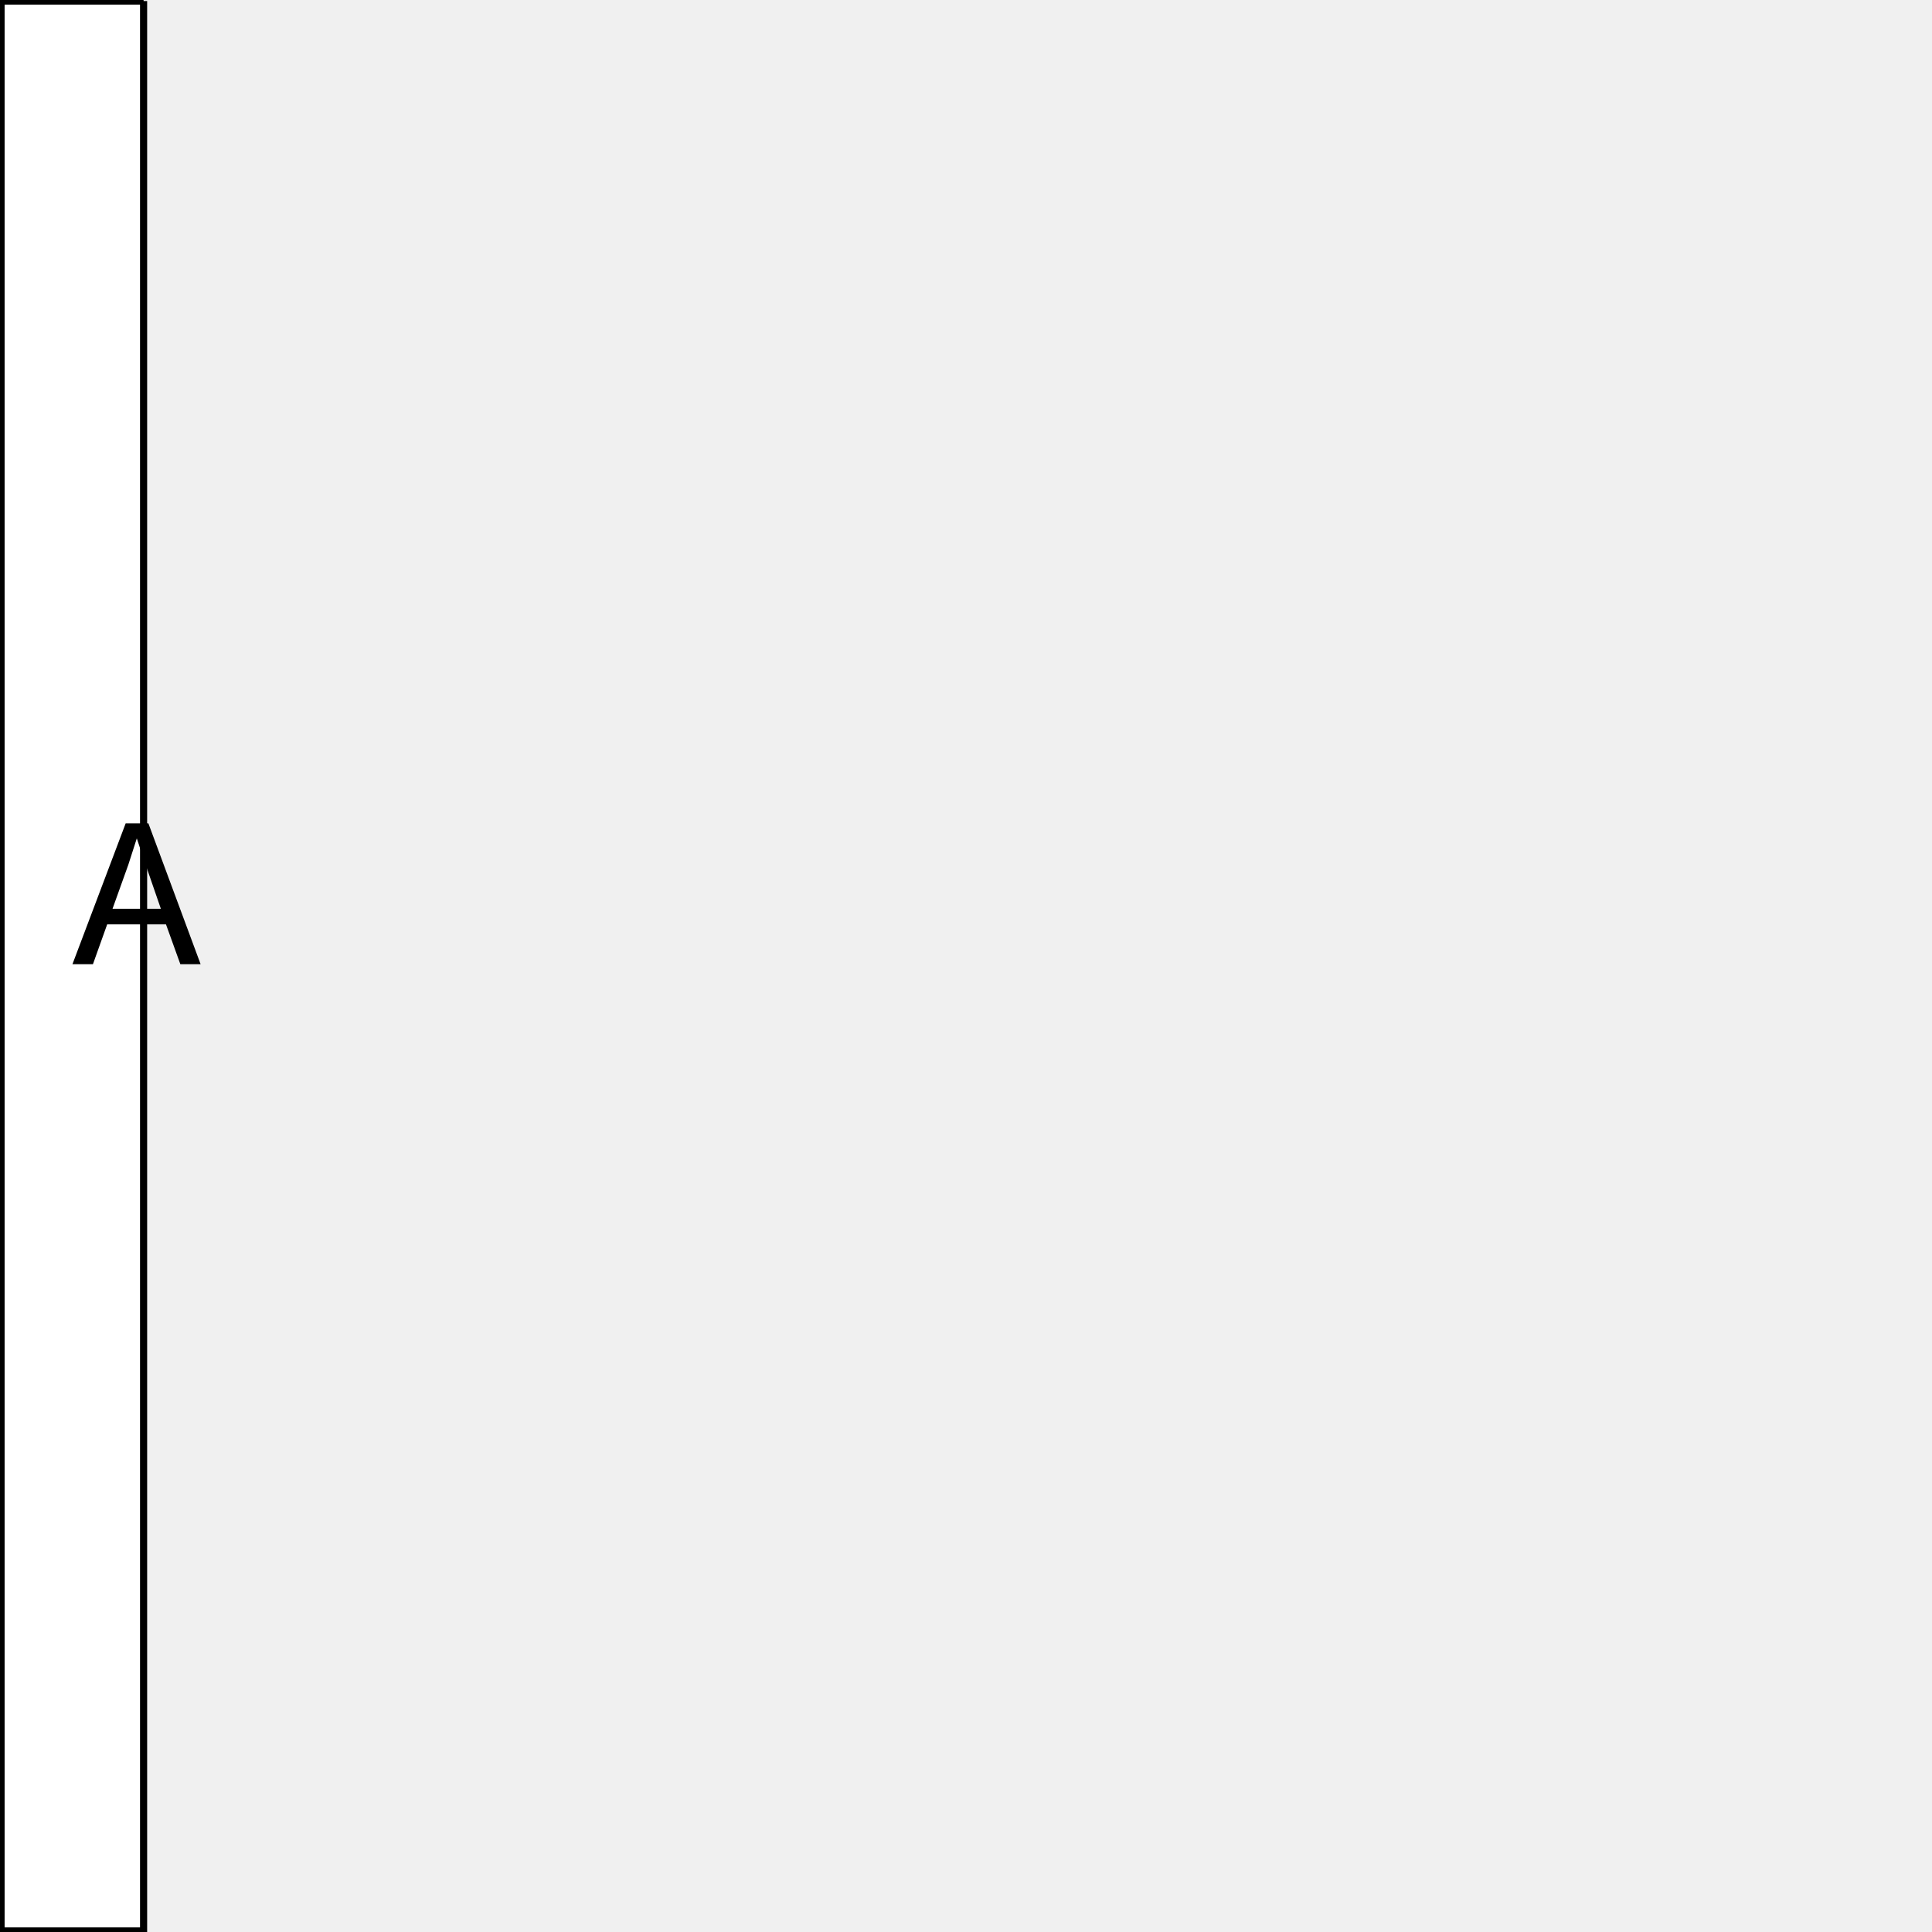
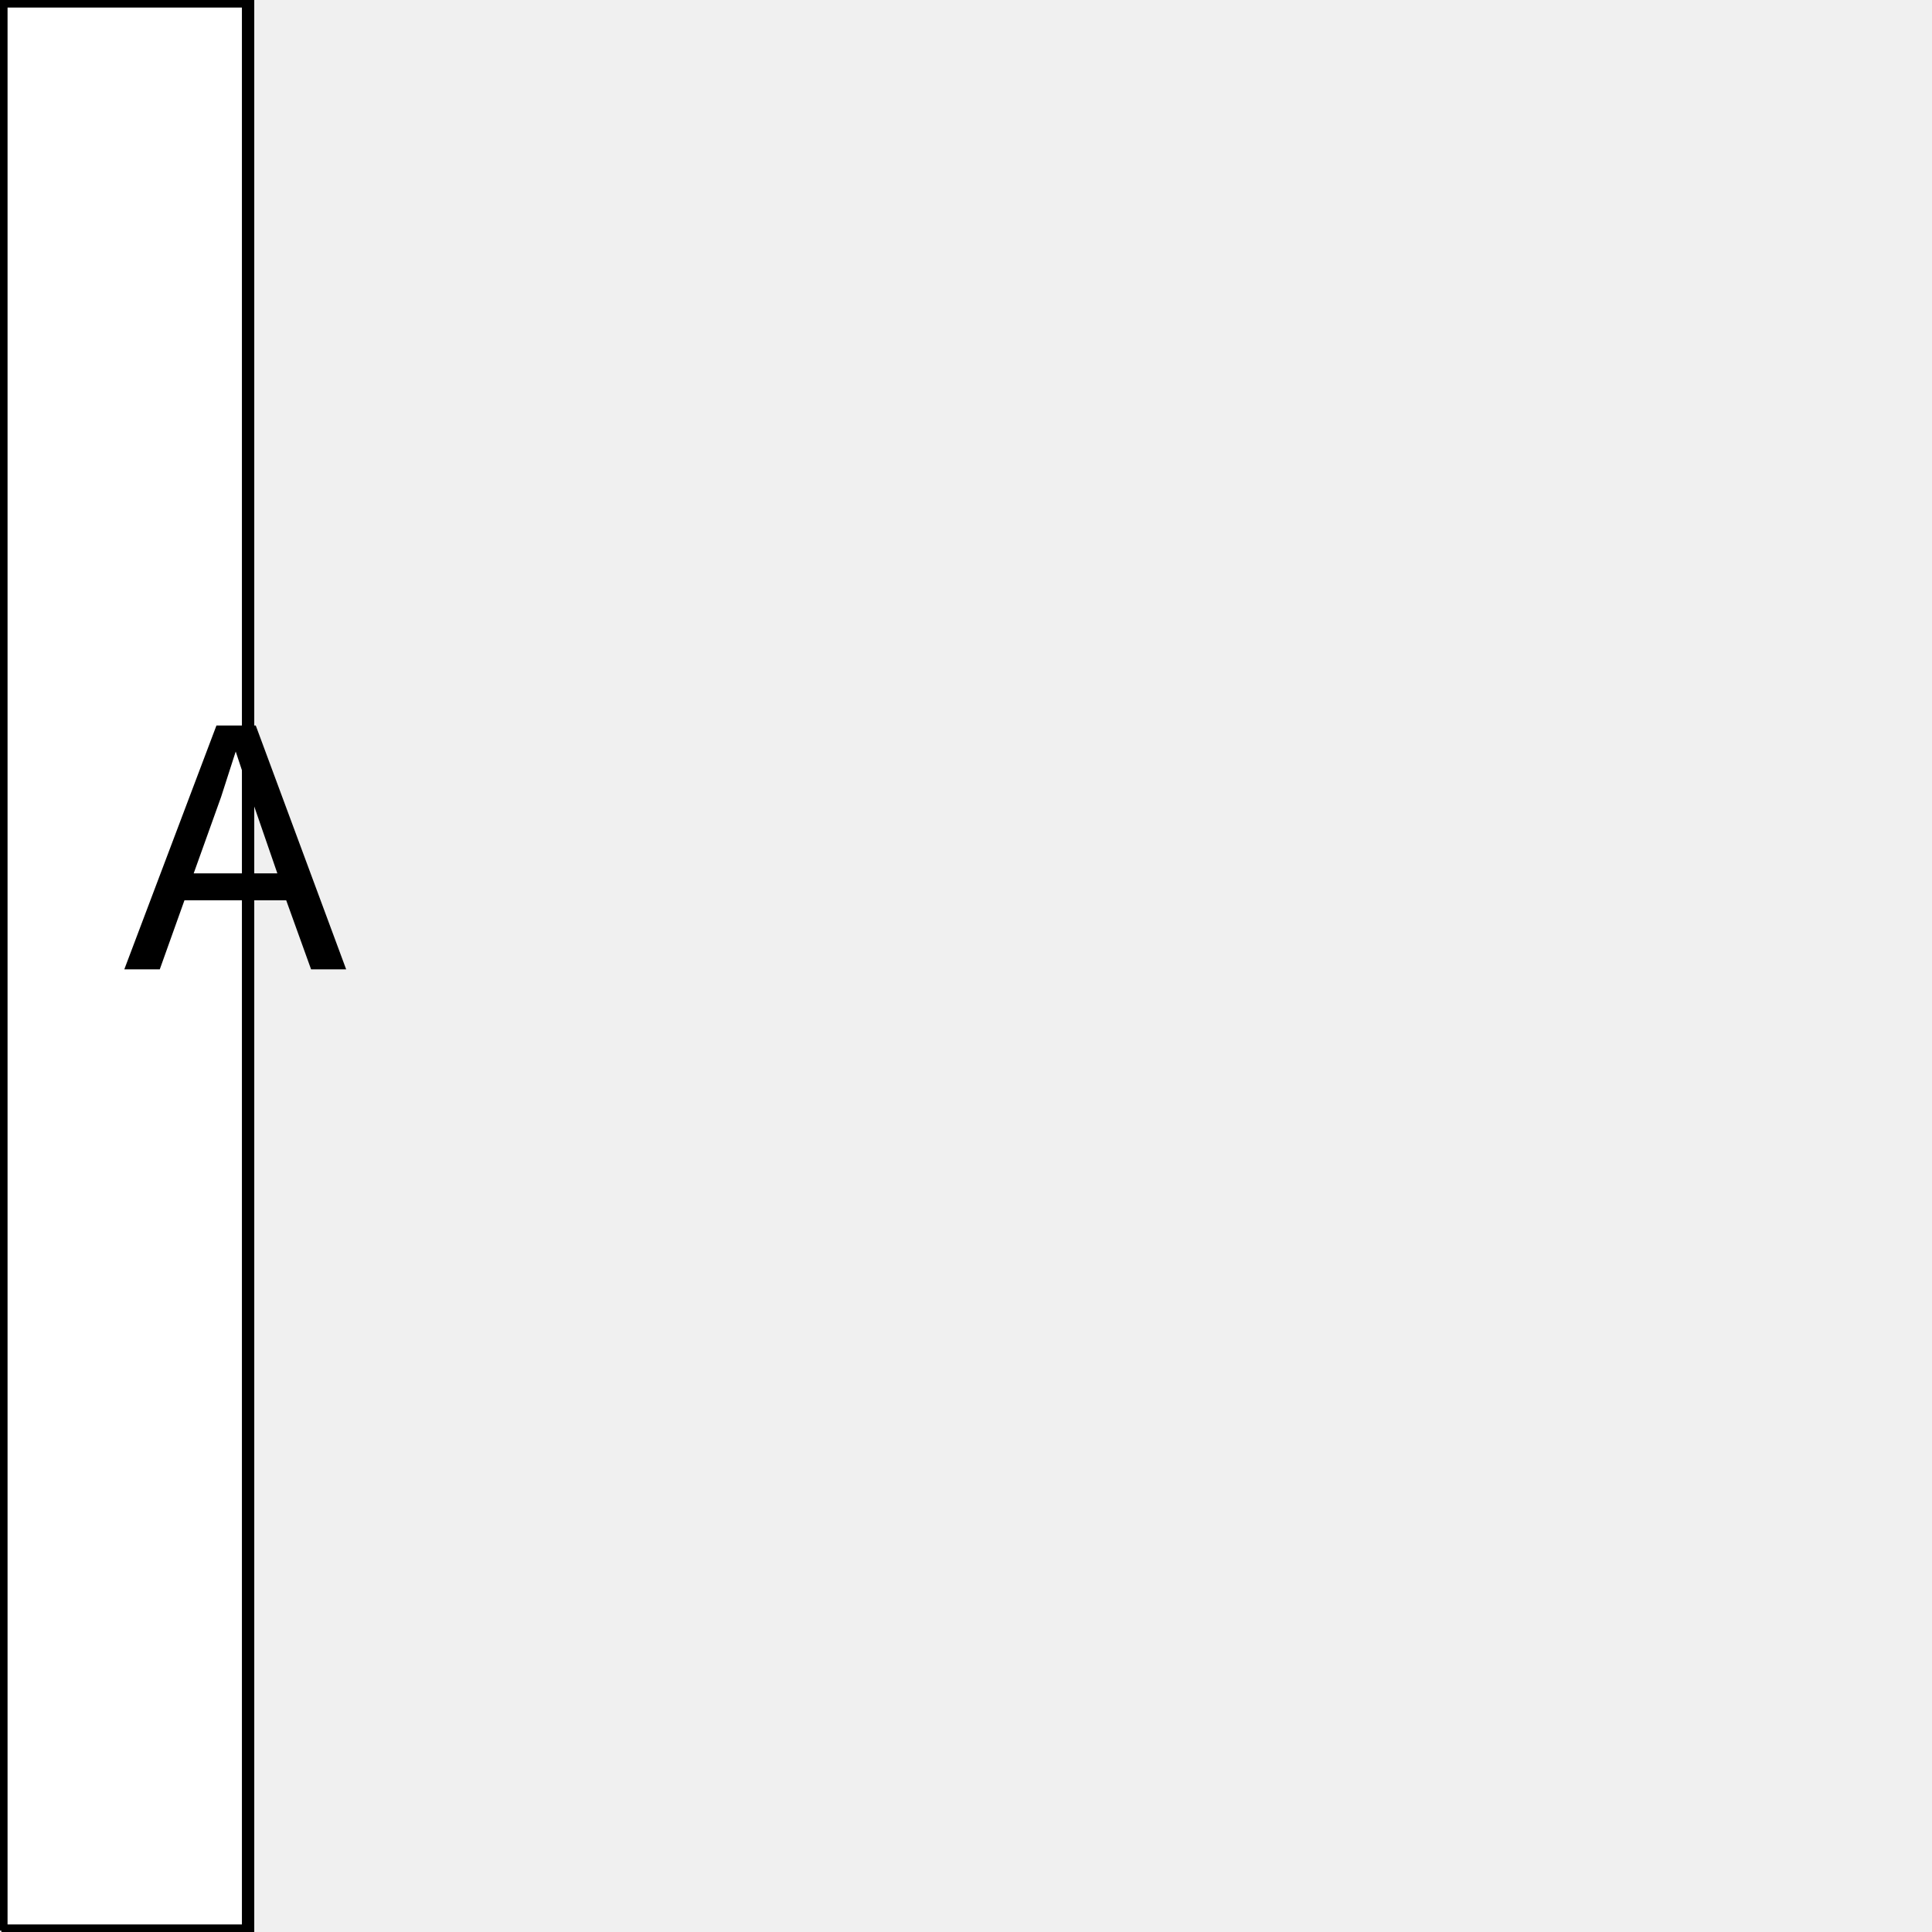
- <svg xmlns="http://www.w3.org/2000/svg" viewBox="0 0 271.077 271.077" width="271.077mm" height="271.077mm">
+ <svg xmlns="http://www.w3.org/2000/svg" viewBox="0 0 156.625 156.625" width="156.625mm" height="156.625mm">
  <defs>
    <style>.seam{stroke: #000; stroke-width:1px; fill:white} .sewinguide{stroke-width:1px;}</style>
  </defs>
  <g>
-     <path class="seam" d="M 20.147,0.147 18.897,0.147 17.647,0.147 16.397,0.147 15.147,0.147 13.897,0.147 12.647,0.147 11.397,0.147 10.147,0.147 8.897,0.147 7.647,0.147 6.397,0.147 5.147,0.147 3.897,0.147 2.647,0.147 1.397,0.147 0.147,0.147 0.147,1.205 0.147,2.263 0.147,3.32 0.147,4.378 0.147,5.436 0.147,6.494 0.147,7.551 0.147,8.609 0.147,9.667 0.147,10.725 0.147,11.782 0.147,12.84 0.147,13.898 0.147,14.956 0.147,16.013 0.147,17.071 0.147,18.129 0.147,19.187 0.147,20.244 0.147,21.302 0.147,22.36 0.147,23.418 0.147,24.475 0.147,25.533 0.147,26.591 0.147,27.649 0.147,28.706 0.147,29.764 0.147,30.822 0.147,31.88 0.147,32.937 0.147,33.995 0.147,35.053 0.147,36.111 0.147,37.168 0.147,38.226 0.147,39.284 0.147,40.341 0.147,41.399 0.147,42.457 0.147,43.515 0.147,44.572 0.147,45.63 0.147,46.688 0.147,47.746 0.147,48.803 0.147,49.861 0.147,50.919 0.147,51.977 0.147,53.034 0.147,54.092 0.147,55.15 0.147,56.208 0.147,57.265 0.147,58.323 0.147,59.381 0.147,60.439 0.147,61.496 0.147,62.554 0.147,63.612 0.147,64.67 0.147,65.727 0.147,66.785 0.147,67.843 0.147,68.901 0.147,69.958 0.147,71.016 0.147,72.074 0.147,73.132 0.147,74.189 0.147,75.247 0.147,76.305 0.147,77.363 0.147,78.42 0.147,79.478 0.147,80.536 0.147,81.594 0.147,82.651 0.147,83.709 0.147,84.767 0.147,85.825 0.147,86.882 0.147,87.94 0.147,88.998 0.147,90.055 0.147,91.113 0.147,92.171 0.147,93.229 0.147,94.286 0.147,95.344 0.147,96.402 0.147,97.46 0.147,98.517 0.147,99.575 0.147,100.633 0.147,101.691 0.147,102.748 0.147,103.806 0.147,104.864 0.147,105.922 0.147,106.979 0.147,108.037 0.147,109.095 0.147,110.153 0.147,111.21 0.147,112.268 0.147,113.326 0.147,114.384 0.147,115.441 0.147,116.499 0.147,117.557 0.147,118.615 0.147,119.672 0.147,120.73 0.147,121.788 0.147,122.846 0.147,123.903 0.147,124.961 0.147,126.019 0.147,127.077 0.147,128.134 0.147,129.192 0.147,130.25 0.147,131.308 0.147,132.365 0.147,133.423 0.147,134.481 0.147,135.539 0.147,136.596 0.147,137.654 0.147,138.712 0.147,139.769 0.147,140.827 0.147,141.885 0.147,142.943 0.147,144 0.147,145.058 0.147,146.116 0.147,147.174 0.147,148.231 0.147,149.289 0.147,150.347 0.147,151.405 0.147,152.462 0.147,153.52 0.147,154.578 0.147,155.636 0.147,156.693 0.147,157.751 0.147,158.809 0.147,159.867 0.147,160.924 0.147,161.982 0.147,163.04 0.147,164.098 0.147,165.155 0.147,166.213 0.147,167.271 0.147,168.329 0.147,169.386 0.147,170.444 0.147,171.502 0.147,172.56 0.147,173.617 0.147,174.675 0.147,175.733 0.147,176.791 0.147,177.848 0.147,178.906 0.147,179.964 0.147,181.022 0.147,182.079 0.147,183.137 0.147,184.195 0.147,185.252 0.147,186.31 0.147,187.368 0.147,188.426 0.147,189.483 0.147,190.541 0.147,191.599 0.147,192.657 0.147,193.714 0.147,194.772 0.147,195.83 0.147,196.888 0.147,197.945 0.147,199.003 0.147,200.061 0.147,201.119 0.147,202.176 0.147,203.234 0.147,204.292 0.147,205.35 0.147,206.407 0.147,207.465 0.147,208.523 0.147,209.581 0.147,210.638 0.147,211.696 0.147,212.754 0.147,213.812 0.147,214.869 0.147,215.927 0.147,216.985 0.147,218.043 0.147,219.1 0.147,220.158 0.147,221.216 0.147,222.274 0.147,223.331 0.147,224.389 0.147,225.447 0.147,226.505 0.147,227.562 0.147,228.62 0.147,229.678 0.147,230.736 0.147,231.793 0.147,232.851 0.147,233.909 0.147,234.967 0.147,236.024 0.147,237.082 0.147,238.14 0.147,239.197 0.147,240.255 0.147,241.313 0.147,242.371 0.147,243.428 0.147,244.486 0.147,245.544 0.147,246.602 0.147,247.659 0.147,248.717 0.147,249.775 0.147,250.833 0.147,251.89 0.147,252.948 0.147,254.006 0.147,255.064 0.147,256.121 0.147,257.179 0.147,258.237 0.147,259.295 0.147,260.352 0.147,261.41 0.147,262.468 0.147,263.526 0.147,264.583 0.147,265.641 0.147,266.699 0.147,267.757 0.147,268.814 0.147,269.872 0.147,270.93 1.397,270.93 2.647,270.93 3.897,270.93 5.147,270.93 6.397,270.93 7.647,270.93 8.897,270.93 10.147,270.93 11.397,270.93 12.647,270.93 13.897,270.93 15.147,270.93 16.397,270.93 17.647,270.93 18.897,270.93 20.147,270.93 20.147,269.872 20.147,268.814 20.147,267.757 20.147,266.699 20.147,265.641 20.147,264.583 20.147,263.526 20.147,262.468 20.147,261.41 20.147,260.352 20.147,259.295 20.147,258.237 20.147,257.179 20.147,256.121 20.147,255.064 20.147,254.006 20.147,252.948 20.147,251.89 20.147,250.833 20.147,249.775 20.147,248.717 20.147,247.659 20.147,246.602 20.147,245.544 20.147,244.486 20.147,243.428 20.147,242.371 20.147,241.313 20.147,240.255 20.147,239.197 20.147,238.14 20.147,237.082 20.147,236.024 20.147,234.966 20.147,233.909 20.147,232.851 20.147,231.793 20.147,230.736 20.147,229.678 20.147,228.62 20.147,227.562 20.147,226.505 20.147,225.447 20.147,224.389 20.147,223.331 20.147,222.274 20.147,221.216 20.147,220.158 20.147,219.1 20.147,218.043 20.147,216.985 20.147,215.927 20.147,214.869 20.147,213.812 20.147,212.754 20.147,211.696 20.147,210.638 20.147,209.581 20.147,208.523 20.147,207.465 20.147,206.407 20.147,205.35 20.147,204.292 20.147,203.234 20.147,202.176 20.147,201.119 20.147,200.061 20.147,199.003 20.147,197.945 20.147,196.888 20.147,195.83 20.147,194.772 20.147,193.714 20.147,192.657 20.147,191.599 20.147,190.541 20.147,189.483 20.147,188.426 20.147,187.368 20.147,186.31 20.147,185.252 20.147,184.195 20.147,183.137 20.147,182.079 20.147,181.022 20.147,179.964 20.147,178.906 20.147,177.848 20.147,176.791 20.147,175.733 20.147,174.675 20.147,173.617 20.147,172.56 20.147,171.502 20.147,170.444 20.147,169.386 20.147,168.329 20.147,167.271 20.147,166.213 20.147,165.155 20.147,164.098 20.147,163.04 20.147,161.982 20.147,160.924 20.147,159.867 20.147,158.809 20.147,157.751 20.147,156.693 20.147,155.636 20.147,154.578 20.147,153.52 20.147,152.462 20.147,151.405 20.147,150.347 20.147,149.289 20.147,148.231 20.147,147.174 20.147,146.116 20.147,145.058 20.147,144 20.147,142.943 20.147,141.885 20.147,140.827 20.147,139.769 20.147,138.712 20.147,137.654 20.147,136.596 20.147,135.539 20.147,134.481 20.147,133.423 20.147,132.365 20.147,131.308 20.147,130.25 20.147,129.192 20.147,128.134 20.147,127.077 20.147,126.019 20.147,124.961 20.147,123.903 20.147,122.846 20.147,121.788 20.147,120.73 20.147,119.672 20.147,118.615 20.147,117.557 20.147,116.499 20.147,115.441 20.147,114.384 20.147,113.326 20.147,112.268 20.147,111.21 20.147,110.153 20.147,109.095 20.147,108.037 20.147,106.979 20.147,105.922 20.147,104.864 20.147,103.806 20.147,102.748 20.147,101.691 20.147,100.633 20.147,99.575 20.147,98.517 20.147,97.46 20.147,96.402 20.147,95.344 20.147,94.286 20.147,93.229 20.147,92.171 20.147,91.113 20.147,90.055 20.147,88.998 20.147,87.94 20.147,86.882 20.147,85.825 20.147,84.767 20.147,83.709 20.147,82.651 20.147,81.594 20.147,80.536 20.147,79.478 20.147,78.42 20.147,77.363 20.147,76.305 20.147,75.247 20.147,74.189 20.147,73.132 20.147,72.074 20.147,71.016 20.147,69.958 20.147,68.901 20.147,67.843 20.147,66.785 20.147,65.727 20.147,64.67 20.147,63.612 20.147,62.554 20.147,61.496 20.147,60.439 20.147,59.381 20.147,58.323 20.147,57.265 20.147,56.208 20.147,55.15 20.147,54.092 20.147,53.034 20.147,51.977 20.147,50.919 20.147,49.861 20.147,48.803 20.147,47.746 20.147,46.688 20.147,45.63 20.147,44.572 20.147,43.515 20.147,42.457 20.147,41.399 20.147,40.341 20.147,39.284 20.147,38.226 20.147,37.168 20.147,36.111 20.147,35.053 20.147,33.995 20.147,32.937 20.147,31.88 20.147,30.822 20.147,29.764 20.147,28.706 20.147,27.649 20.147,26.591 20.147,25.533 20.147,24.475 20.147,23.418 20.147,22.36 20.147,21.302 20.147,20.244 20.147,19.187 20.147,18.129 20.147,17.071 20.147,16.013 20.147,14.956 20.147,13.898 20.147,12.84 20.147,11.782 20.147,10.725 20.147,9.667 20.147,8.609 20.147,7.551 20.147,6.494 20.147,5.436 20.147,4.378 20.147,3.32 20.147,2.263 20.147,1.205 20.147,0.147 " />
-     <text x="10.166px" y="135.29px" style="font-family:'Consolas', 'Courier New';font-size:30.0px;">A</text>
+     <path class="seam" d="M 0.112,156.513 1.362,156.513 2.612,156.513 3.862,156.513 5.112,156.513 6.362,156.513 7.612,156.513 8.862,156.513 10.112,156.513 11.362,156.513 12.612,156.513 13.862,156.513 15.112,156.513 16.362,156.513 17.612,156.513 18.862,156.513 20.112,156.513 20.112,155.291 20.112,154.069 20.112,152.847 20.112,151.625 20.112,150.404 20.112,149.182 20.112,147.96 20.112,146.738 20.112,145.516 20.112,144.294 20.112,143.072 20.112,141.85 20.112,140.629 20.112,139.407 20.112,138.185 20.112,136.963 20.112,135.741 20.112,134.519 20.112,133.297 20.112,132.075 20.112,130.853 20.112,129.632 20.112,128.41 20.112,127.188 20.112,125.966 20.112,124.744 20.112,123.522 20.112,122.3 20.112,121.078 20.112,119.857 20.112,118.635 20.112,117.413 20.112,116.191 20.112,114.969 20.112,113.747 20.112,112.525 20.112,111.303 20.112,110.081 20.112,108.86 20.112,107.638 20.112,106.416 20.112,105.194 20.112,103.972 20.112,102.75 20.112,101.528 20.112,100.306 20.112,99.084 20.112,97.863 20.112,96.641 20.112,95.419 20.112,94.197 20.112,92.975 20.112,91.753 20.112,90.531 20.112,89.309 20.112,88.088 20.112,86.866 20.112,85.644 20.112,84.422 20.112,83.2 20.112,81.978 20.112,80.756 20.112,79.534 20.112,78.312 20.112,77.091 20.112,75.869 20.112,74.647 20.112,73.425 20.112,72.203 20.112,70.981 20.112,69.759 20.112,68.537 20.112,67.315 20.112,66.094 20.112,64.872 20.112,63.65 20.112,62.428 20.112,61.206 20.112,59.984 20.112,58.762 20.112,57.54 20.112,56.319 20.112,55.097 20.112,53.875 20.112,52.653 20.112,51.431 20.112,50.209 20.112,48.987 20.112,47.765 20.112,46.543 20.112,45.322 20.112,44.1 20.112,42.878 20.112,41.656 20.112,40.434 20.112,39.212 20.112,37.99 20.112,36.768 20.112,35.547 20.112,34.325 20.112,33.103 20.112,31.881 20.112,30.659 20.112,29.437 20.112,28.215 20.112,26.993 20.112,25.771 20.112,24.55 20.112,23.328 20.112,22.106 20.112,20.884 20.112,19.662 20.112,18.44 20.112,17.218 20.112,15.996 20.112,14.774 20.112,13.553 20.112,12.331 20.112,11.109 20.112,9.887 20.112,8.665 20.112,7.443 20.112,6.221 20.112,4.999 20.112,3.778 20.112,2.556 20.112,1.334 20.112,0.112 18.862,0.112 17.612,0.112 16.362,0.112 15.112,0.112 13.862,0.112 12.612,0.112 11.362,0.112 10.112,0.112 8.862,0.112 7.612,0.112 6.362,0.112 5.112,0.112 3.862,0.112 2.612,0.112 1.362,0.112 0.112,0.112 0.112,1.334 0.112,2.556 0.112,3.778 0.112,4.999 0.112,6.221 0.112,7.443 0.112,8.665 0.112,9.887 0.112,11.109 0.112,12.331 0.112,13.553 0.112,14.774 0.112,15.996 0.112,17.218 0.112,18.44 0.112,19.662 0.112,20.884 0.112,22.106 0.112,23.328 0.112,24.55 0.112,25.771 0.112,26.993 0.112,28.215 0.112,29.437 0.112,30.659 0.112,31.881 0.112,33.103 0.112,34.325 0.112,35.547 0.112,36.768 0.112,37.99 0.112,39.212 0.112,40.434 0.112,41.656 0.112,42.878 0.112,44.1 0.112,45.322 0.112,46.543 0.112,47.765 0.112,48.987 0.112,50.209 0.112,51.431 0.112,52.653 0.112,53.875 0.112,55.097 0.112,56.319 0.112,57.54 0.112,58.762 0.112,59.984 0.112,61.206 0.112,62.428 0.112,63.65 0.112,64.872 0.112,66.094 0.112,67.315 0.112,68.537 0.112,69.759 0.112,70.981 0.112,72.203 0.112,73.425 0.112,74.647 0.112,75.869 0.112,77.091 0.112,78.312 0.112,79.534 0.112,80.756 0.112,81.978 0.112,83.2 0.112,84.422 0.112,85.644 0.112,86.866 0.112,88.088 0.112,89.309 0.112,90.531 0.112,91.753 0.112,92.975 0.112,94.197 0.112,95.419 0.112,96.641 0.112,97.863 0.112,99.084 0.112,100.306 0.112,101.528 0.112,102.75 0.112,103.972 0.112,105.194 0.112,106.416 0.112,107.638 0.112,108.86 0.112,110.081 0.112,111.303 0.112,112.525 0.112,113.747 0.112,114.969 0.112,116.191 0.112,117.413 0.112,118.635 0.112,119.857 0.112,121.078 0.112,122.3 0.112,123.522 0.112,124.744 0.112,125.966 0.112,127.188 0.112,128.41 0.112,129.632 0.112,130.853 0.112,132.075 0.112,133.297 0.112,134.519 0.112,135.741 0.112,136.963 0.112,138.185 0.112,139.407 0.112,140.629 0.112,141.85 0.112,143.072 0.112,144.294 0.112,145.516 0.112,146.738 0.112,147.96 0.112,149.182 0.112,150.404 0.112,151.625 0.112,152.847 0.112,154.069 0.112,155.291 0.112,156.513 " />
+     <text x="10.077px" y="78.583px" style="font-family:'Consolas', 'Courier New';font-size:30.0px;">A</text>
  </g>
</svg>
